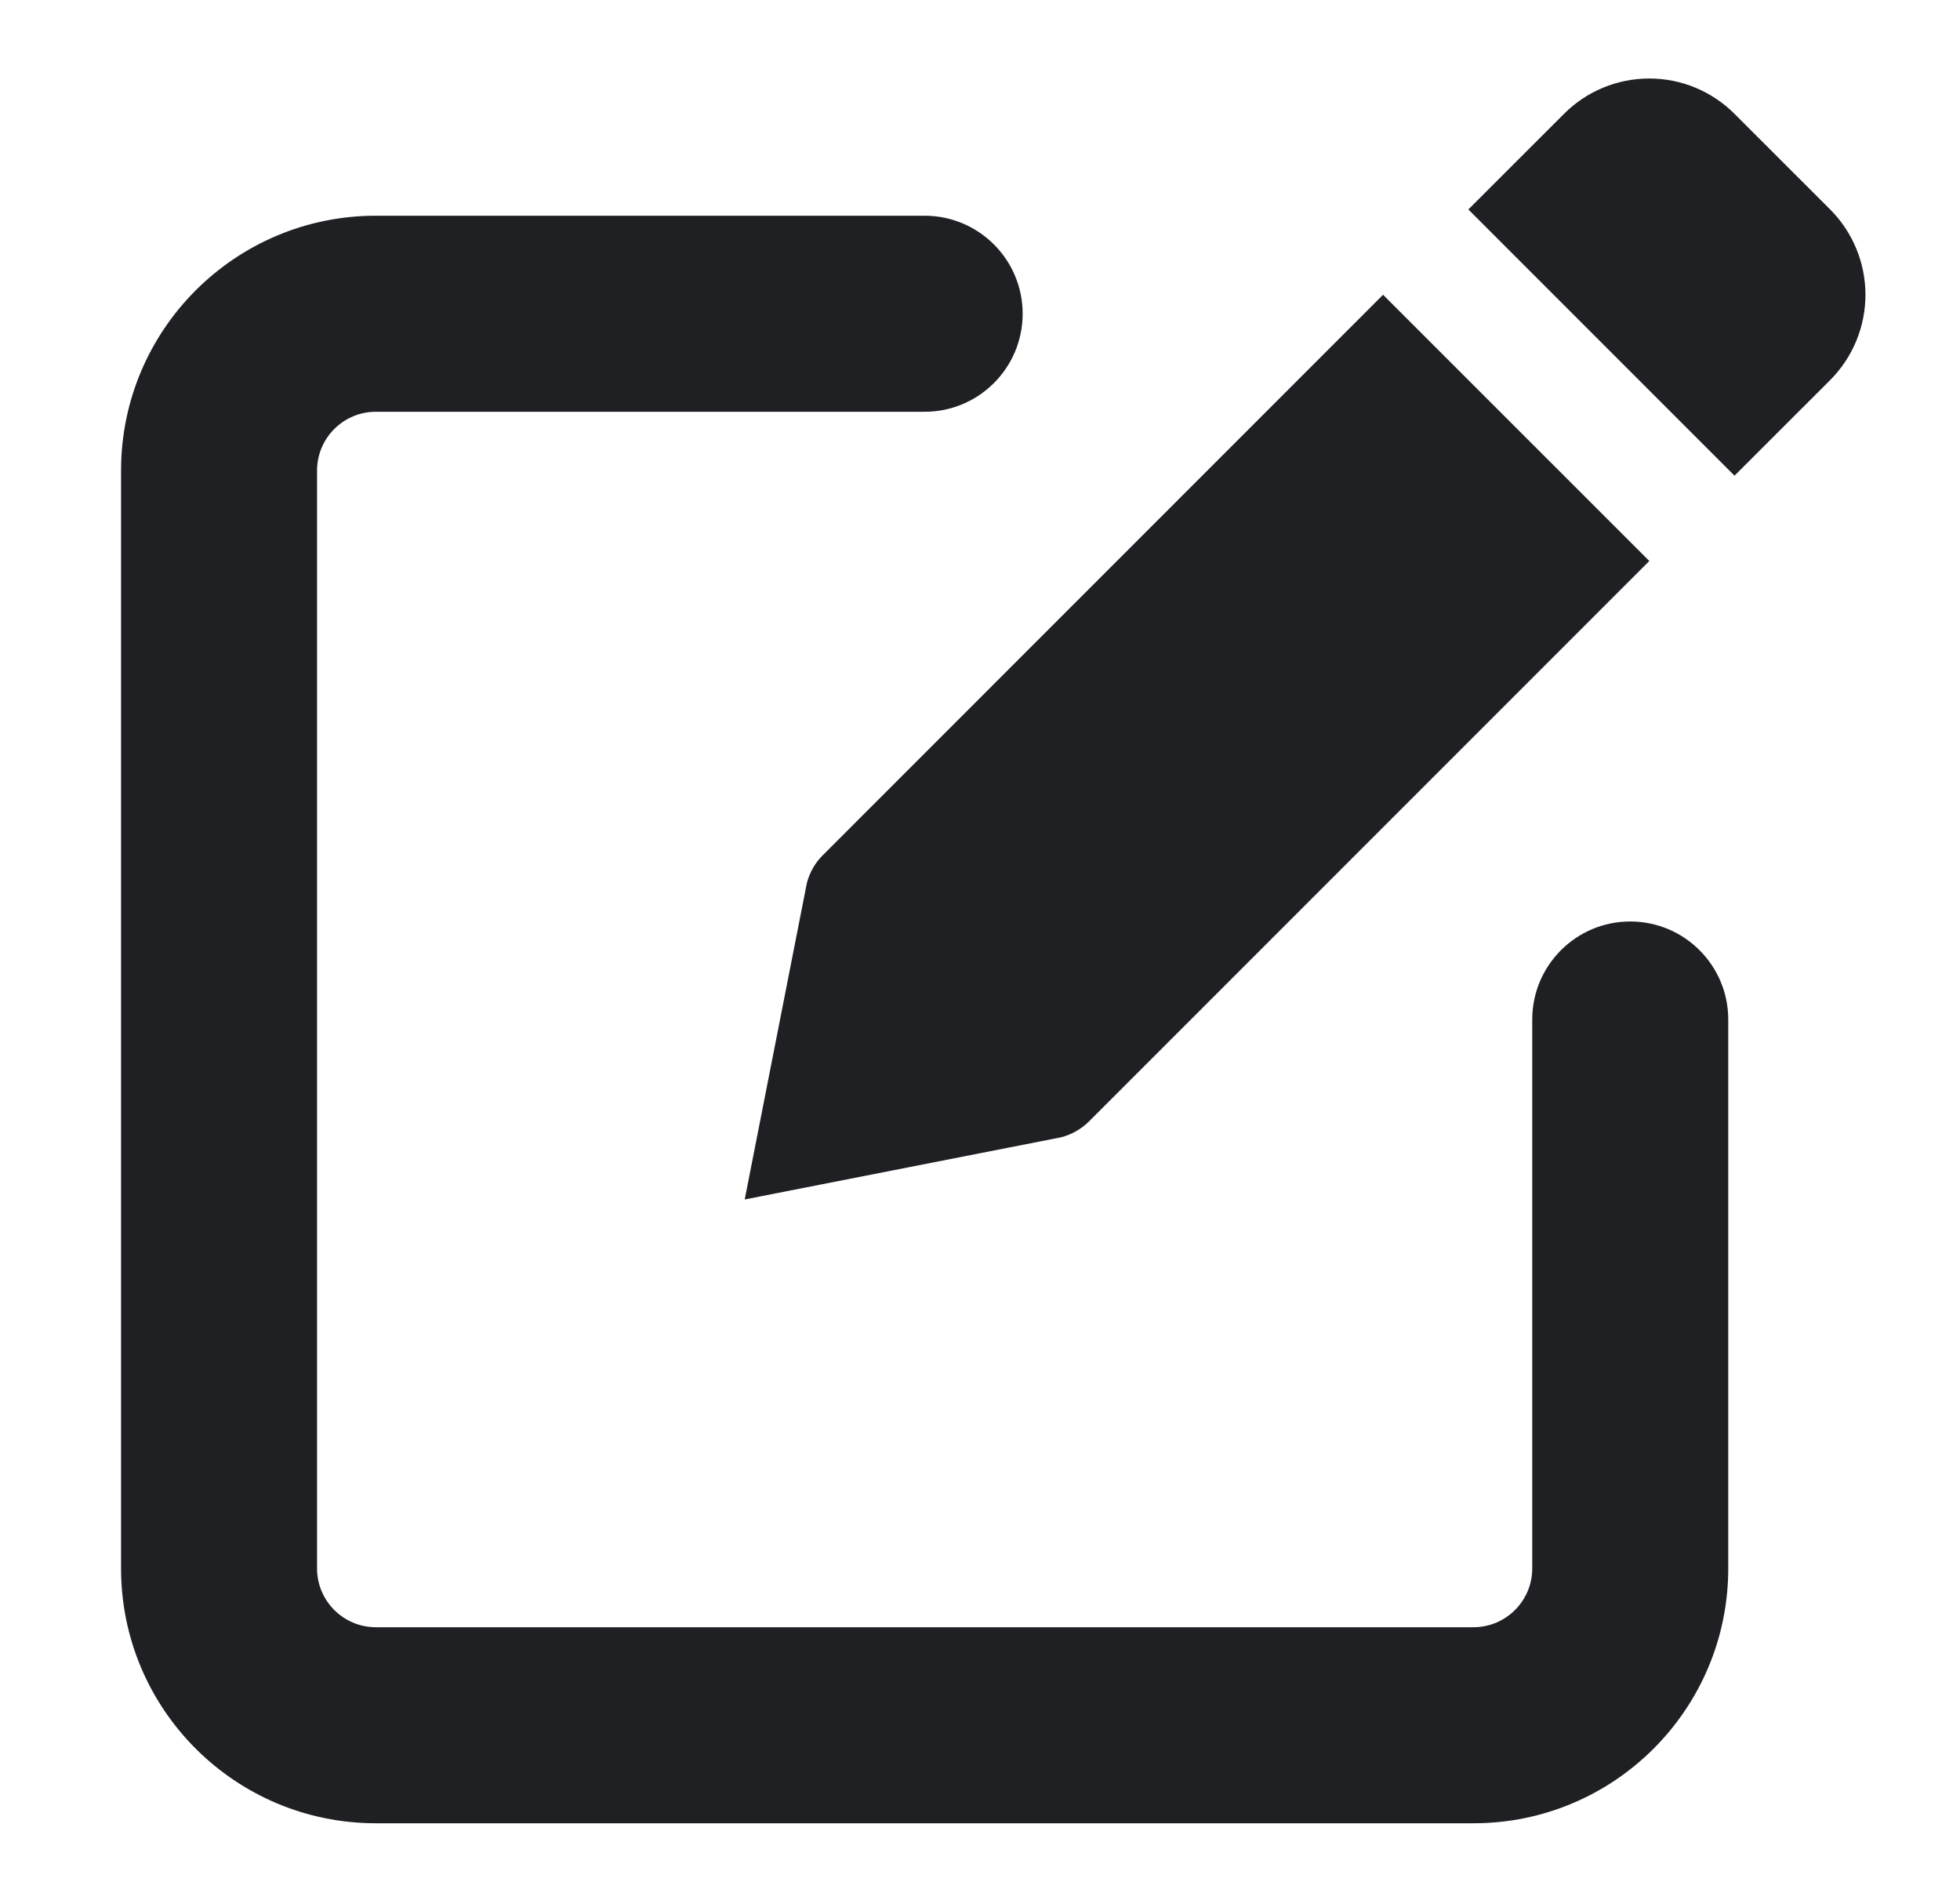
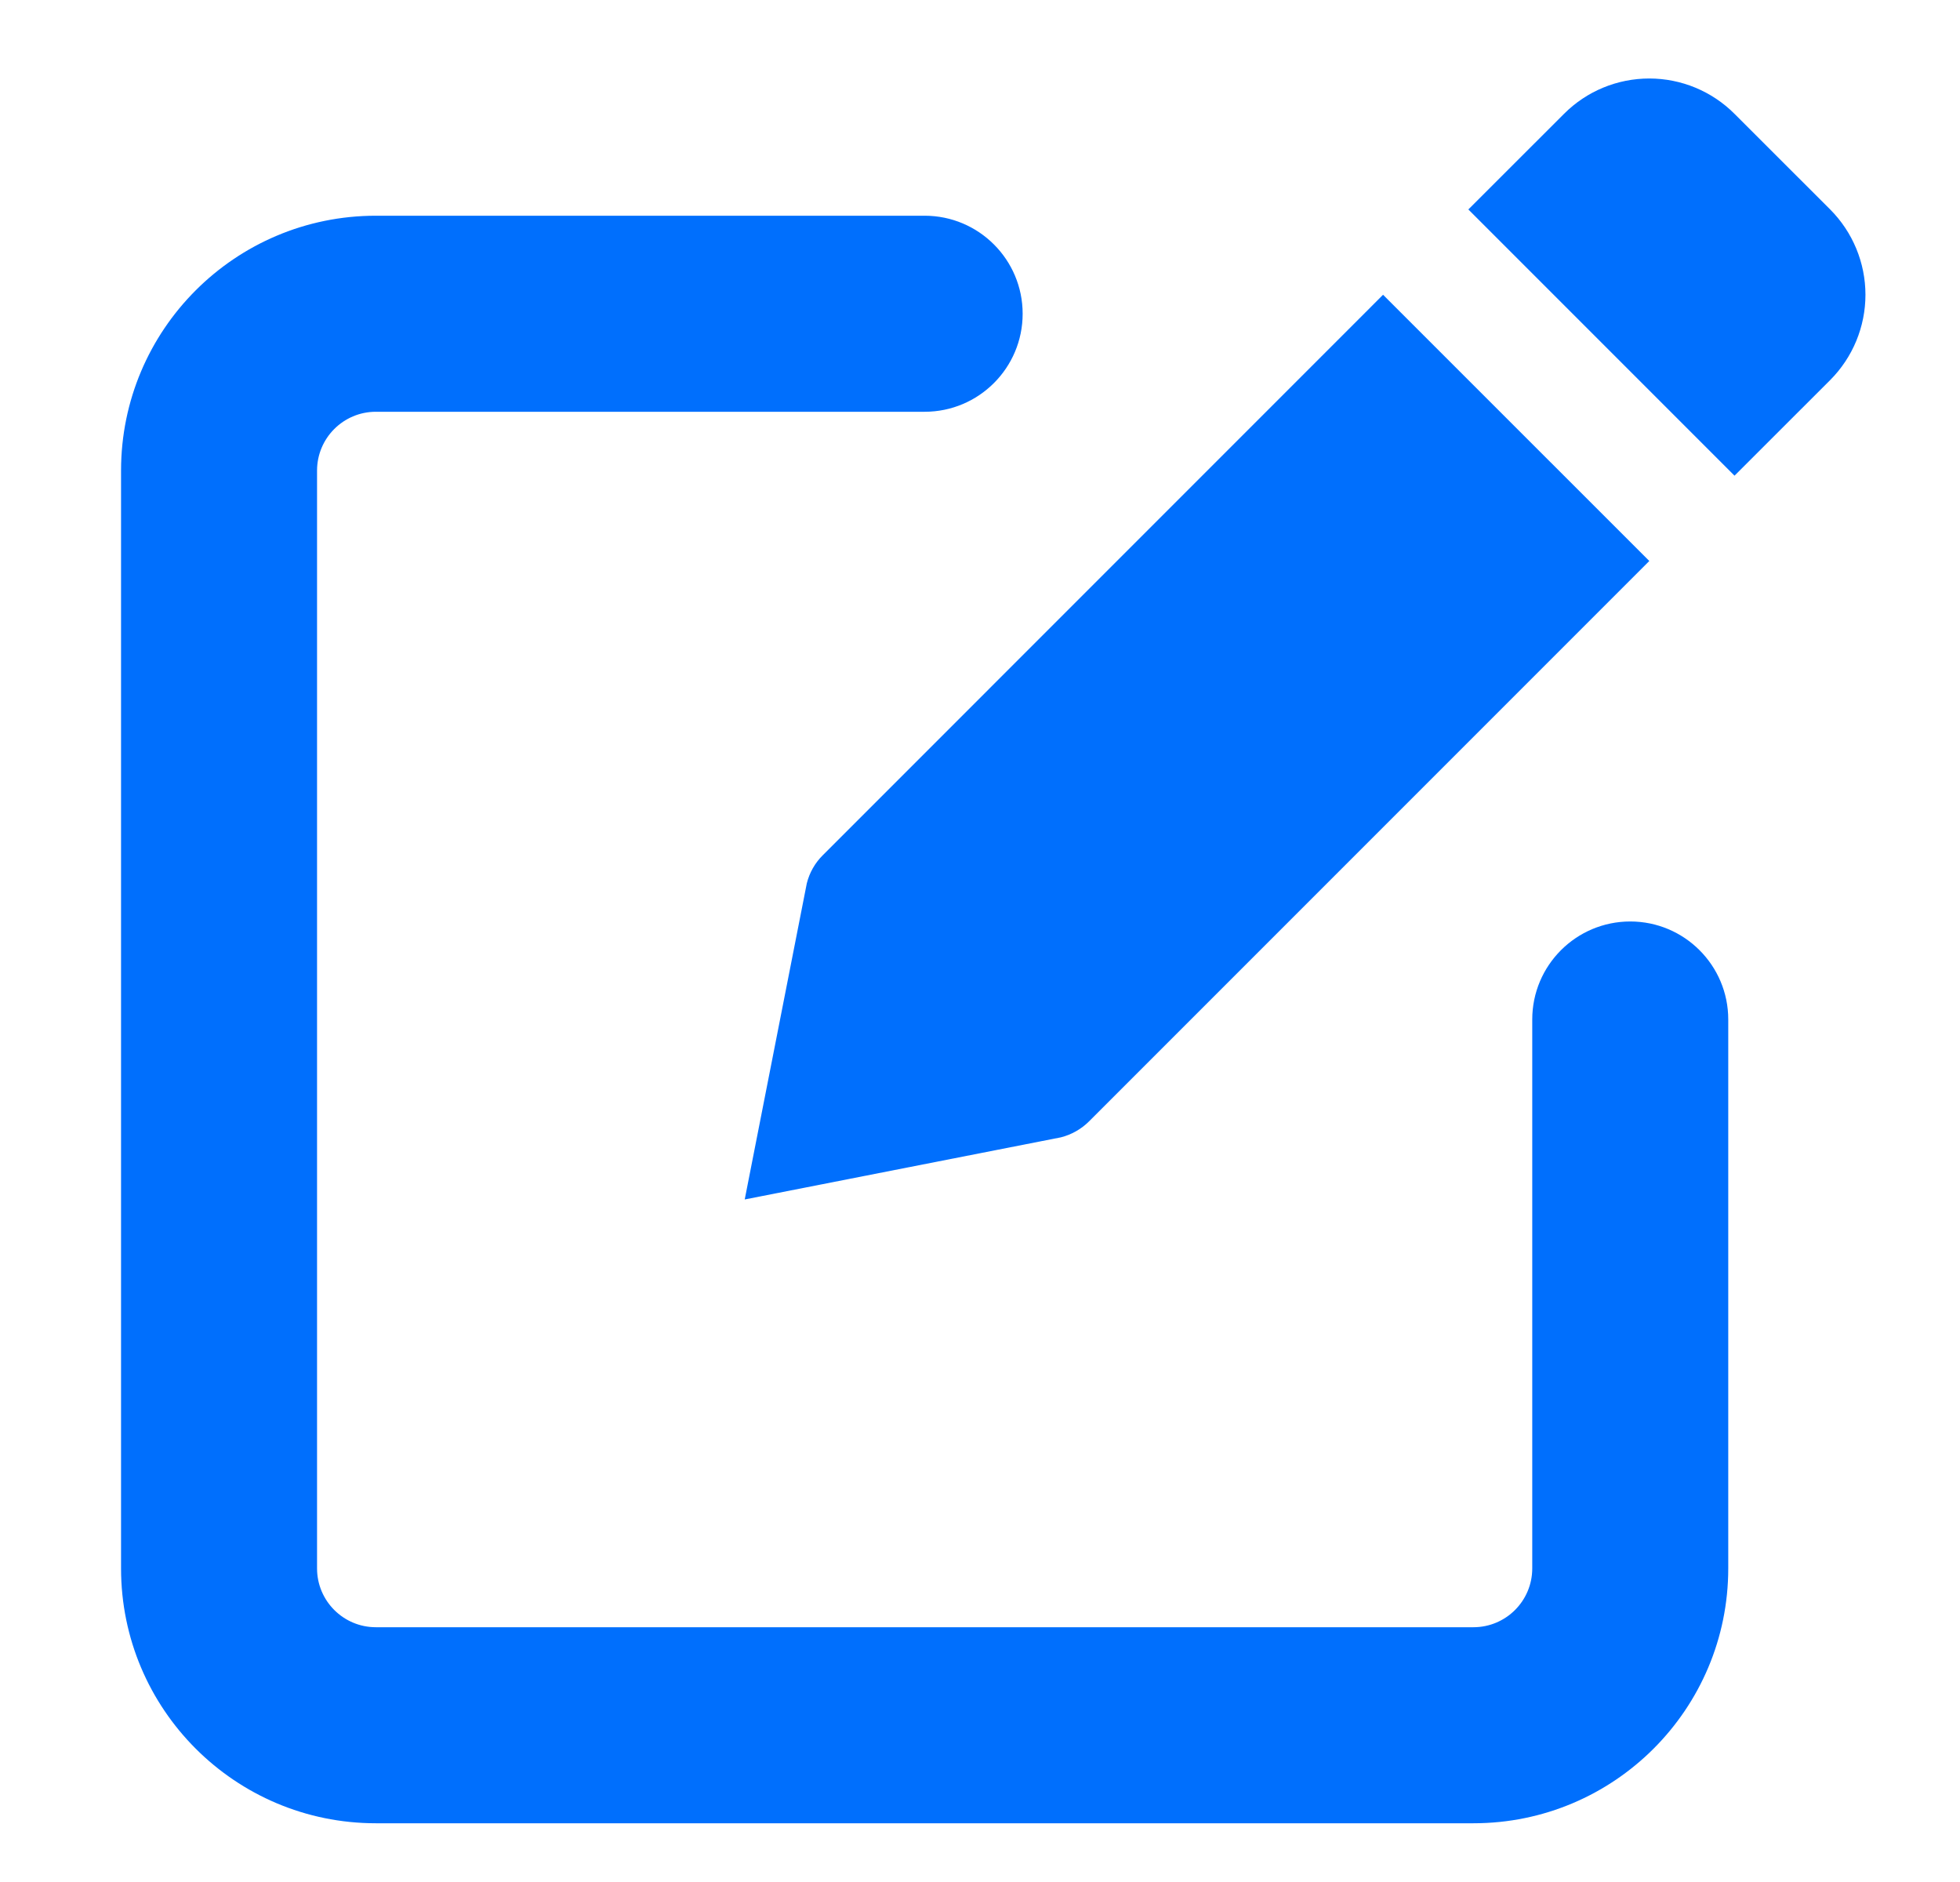
<svg xmlns="http://www.w3.org/2000/svg" width="25" height="24" viewBox="0 0 25 24" fill="none">
-   <mask id="mask0_103_11465" style="mask-type:alpha" maskUnits="userSpaceOnUse" x="1" y="1" width="23" height="23">
-     <path fill-rule="evenodd" clip-rule="evenodd" d="M4.794 5.251C4.38 5.251 4.044 5.587 4.044 6.001V20.001C4.044 20.415 4.38 20.751 4.794 20.751H18.794C19.208 20.751 19.544 20.415 19.544 20.001V13.001C19.544 12.311 20.104 11.751 20.794 11.751C21.484 11.751 22.044 12.311 22.044 13.001V20.001C22.044 21.796 20.589 23.251 18.794 23.251H4.794C2.999 23.251 1.544 21.796 1.544 20.001V6.001C1.544 4.206 2.999 2.751 4.794 2.751H11.794C12.484 2.751 13.044 3.311 13.044 4.001C13.044 4.691 12.484 5.251 11.794 5.251H4.794Z" fill="#006FFD" />
-     <path d="M13.889 14.302L21.037 7.154L17.641 3.759L10.494 10.907C10.395 11.005 10.325 11.129 10.291 11.264L9.499 15.296L13.531 14.504C13.666 14.47 13.79 14.4 13.889 14.302ZM23.344 4.847C23.632 4.558 23.794 4.167 23.794 3.759C23.794 3.351 23.632 2.96 23.344 2.671L22.124 1.452C21.836 1.163 21.444 1.001 21.037 1.001C20.628 1.001 20.237 1.163 19.949 1.452L18.729 2.671L22.124 6.066L23.344 4.847Z" fill="#006FFD" />
-   </mask>
-   <g mask="url(#mask0_103_11465)">
-     <rect x="0.794" y="0.001" width="24" height="24" fill="#1F2024" />
-   </g>
+   <path fill-rule="evenodd" clip-rule="evenodd" d="M4.794 5.251C4.38 5.251 4.044 5.587 4.044 6.001V20.001C4.044 20.415 4.38 20.751 4.794 20.751H18.794C19.208 20.751 19.544 20.415 19.544 20.001V13.001C19.544 12.311 20.104 11.751 20.794 11.751C21.484 11.751 22.044 12.311 22.044 13.001V20.001C22.044 21.796 20.589 23.251 18.794 23.251H4.794C2.999 23.251 1.544 21.796 1.544 20.001V6.001C1.544 4.206 2.999 2.751 4.794 2.751H11.794C12.484 2.751 13.044 3.311 13.044 4.001C13.044 4.691 12.484 5.251 11.794 5.251H4.794Z" fill="#006FFD" />
+   <path d="M13.889 14.302L21.037 7.154L17.641 3.759L10.494 10.907C10.395 11.005 10.325 11.129 10.291 11.264L9.499 15.296L13.531 14.504C13.666 14.47 13.79 14.4 13.889 14.302ZM23.344 4.847C23.632 4.558 23.794 4.167 23.794 3.759C23.794 3.351 23.632 2.96 23.344 2.671L22.124 1.452C21.836 1.163 21.444 1.001 21.037 1.001C20.628 1.001 20.237 1.163 19.949 1.452L18.729 2.671L22.124 6.066L23.344 4.847Z" fill="#006FFD" />
</svg>
